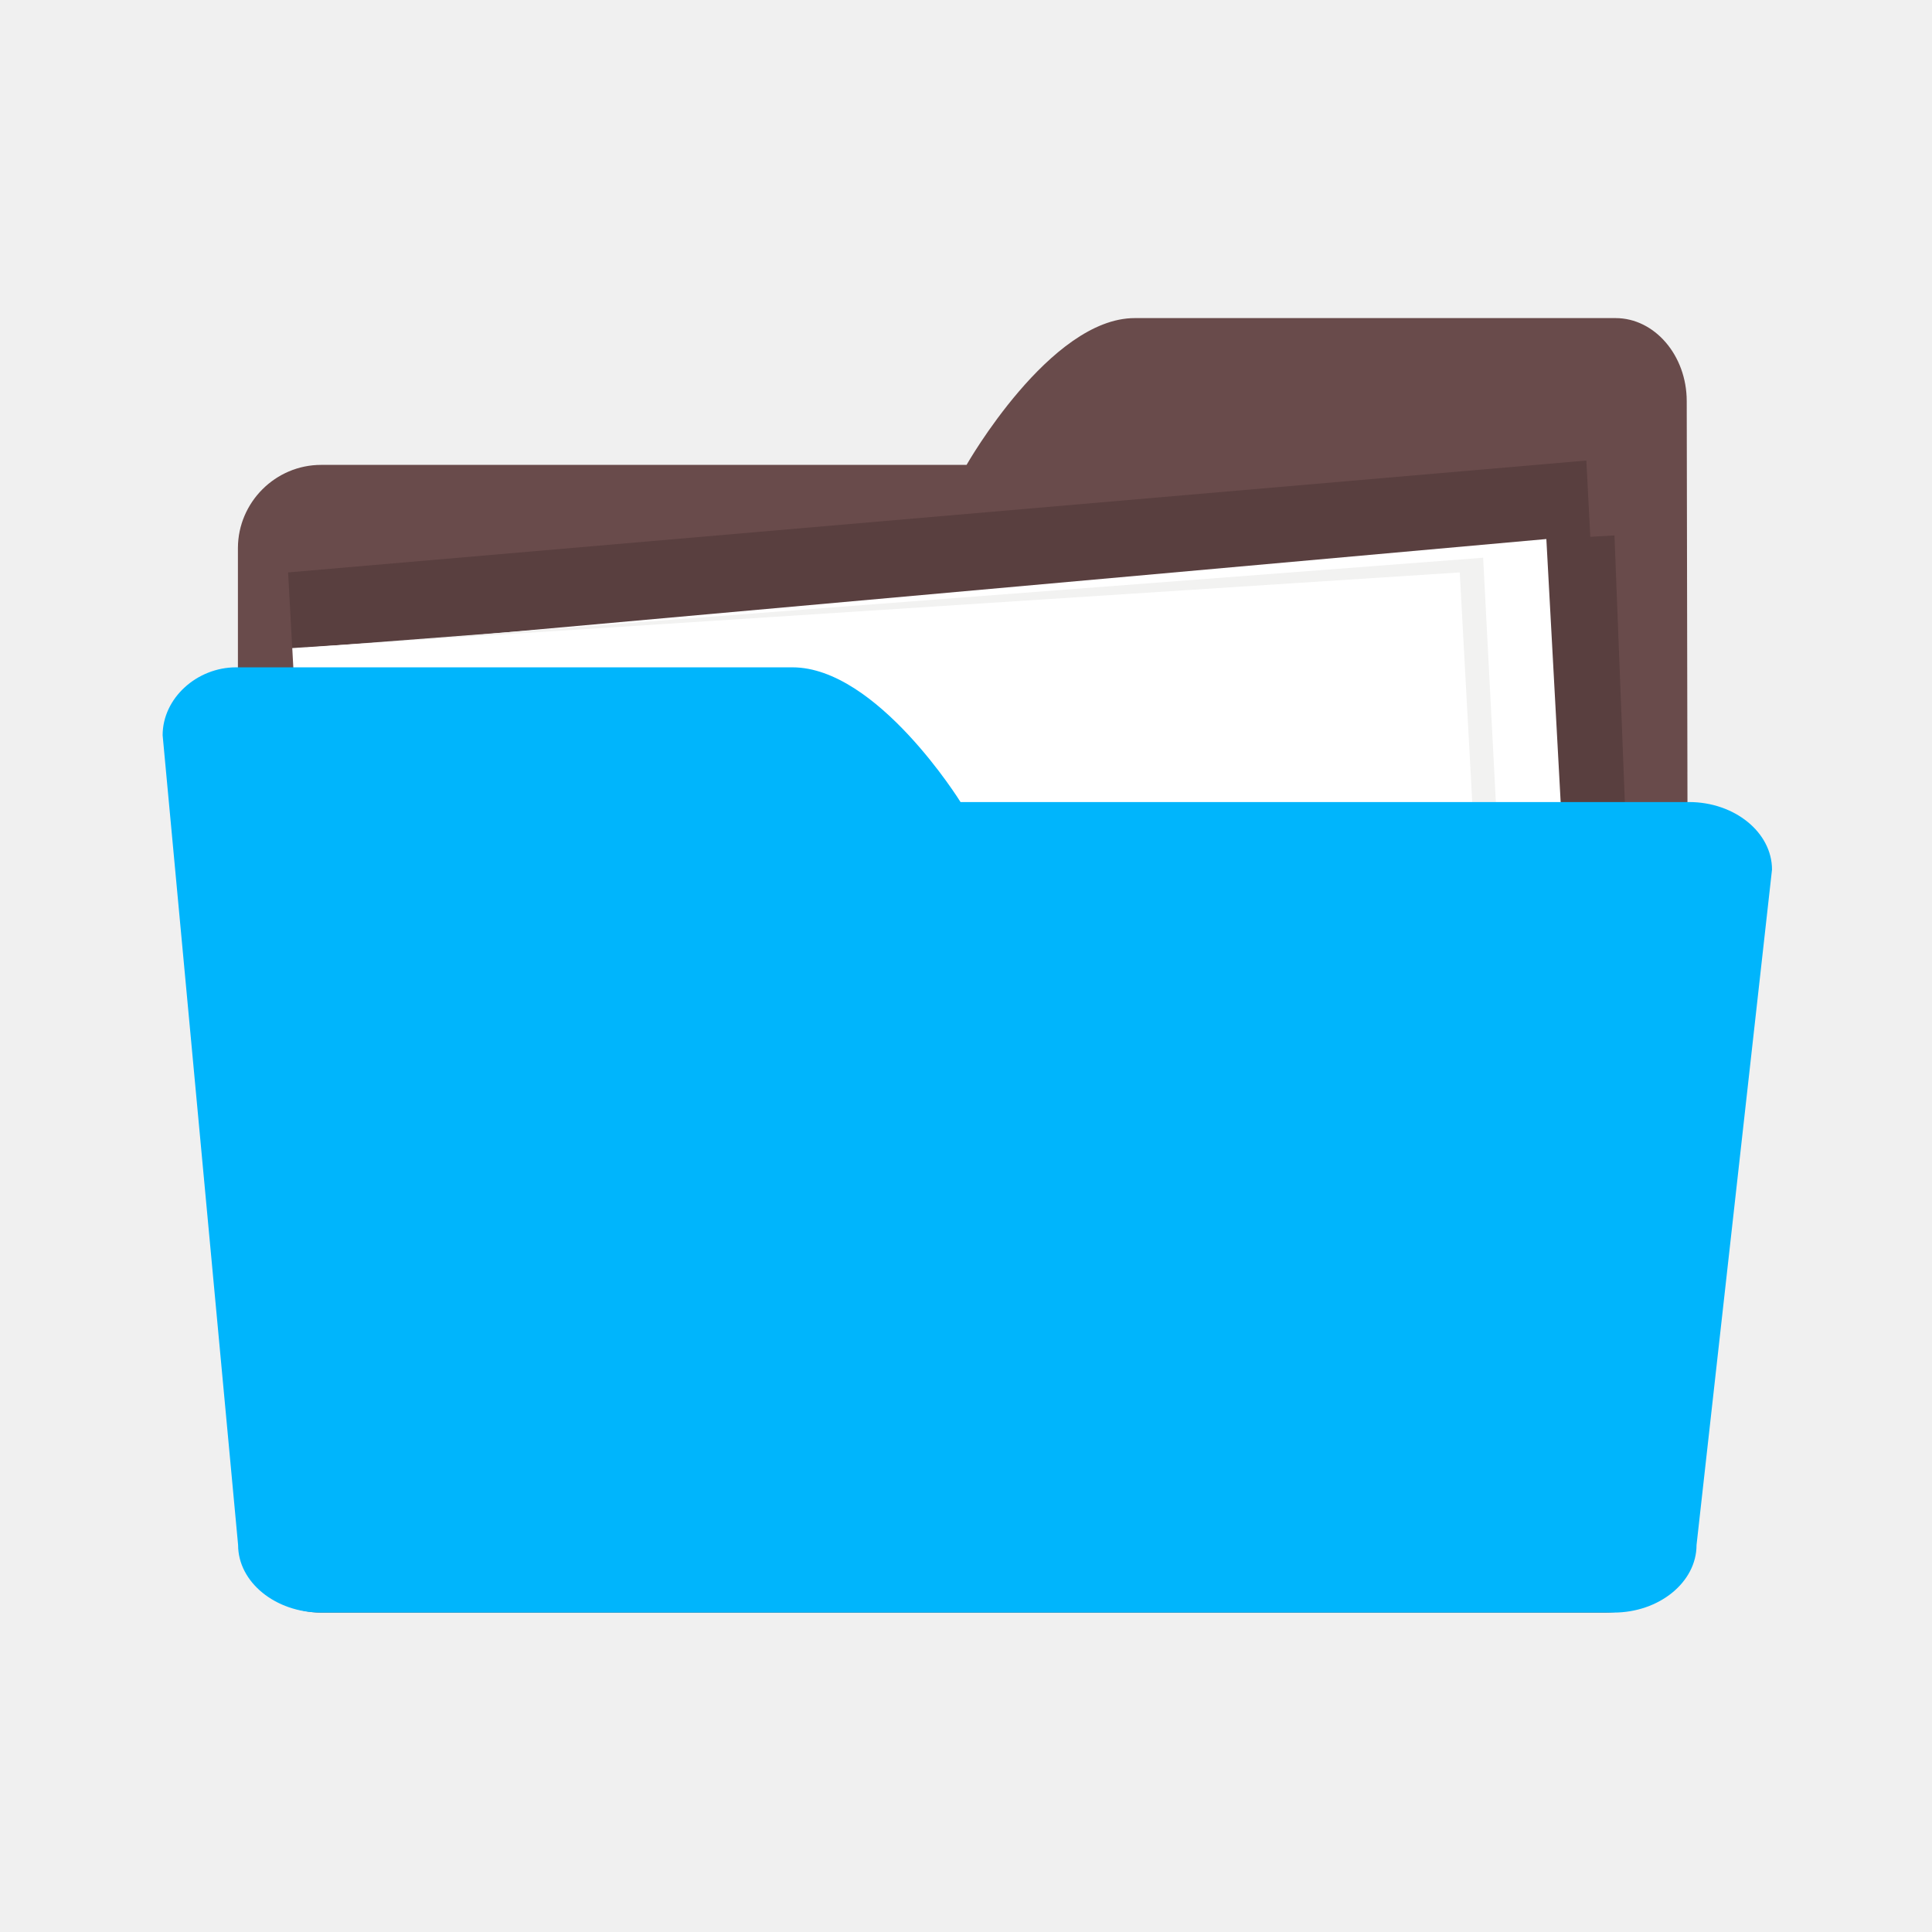
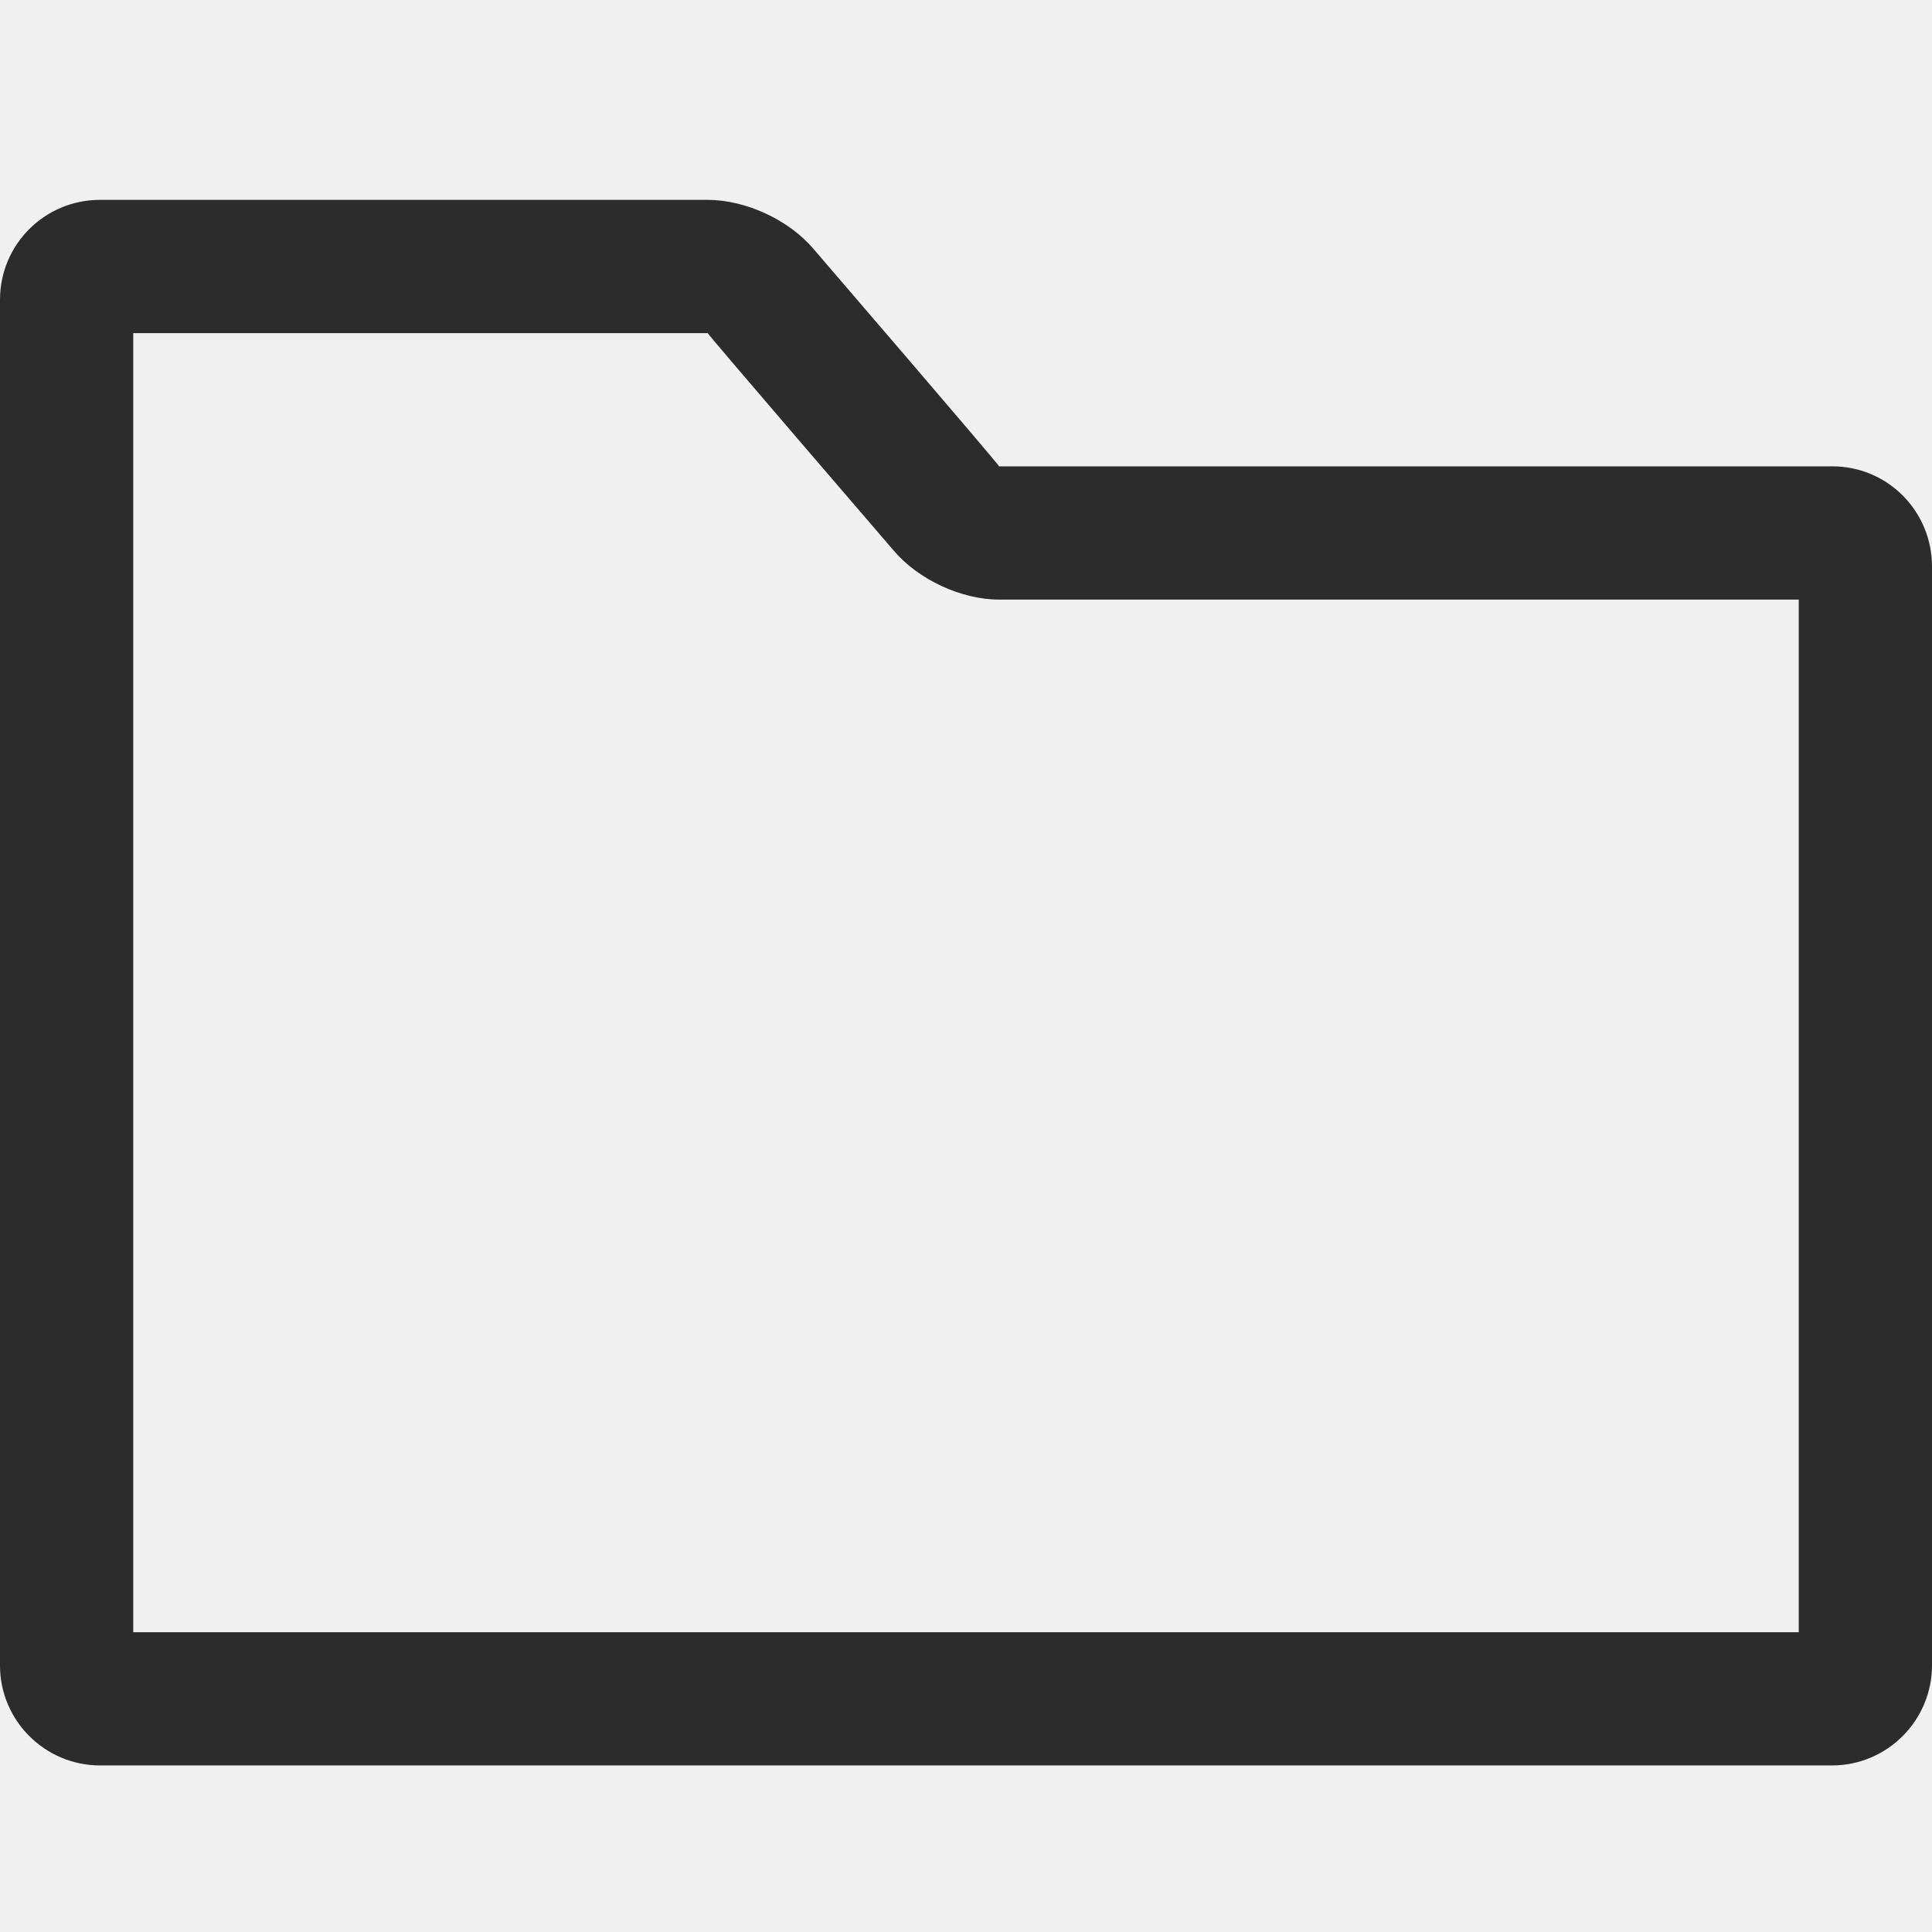
- <svg xmlns="http://www.w3.org/2000/svg" t="1782054108512" class="icon" viewBox="0 0 1024 1024" version="1.1" p-id="4996" width="200" height="200">
-   <path d="M170.2 246.4h342.1s44.2-77.8 89.1-77.8h254.9c20.7 0 37.7 19.8 37.7 44l1.1 598.1c0 24.2-19.8 44-44 44h-681c-24.2 0-44-19.8-44-44V290.4c0.1-24.2 19.9-44 44.1-44z" fill="#694B4B" p-id="4997" />
-   <path d="M862.9 671.5l-688 38.3-22.2-406.4 688.1-59.3z" fill="#593F3F" p-id="4998" />
-   <path d="M870.8 671.8L242.2 707l-21.1-388 634.6-35.2z" fill="#593F3F" p-id="4999" />
-   <path d="M840.7 673.7L218.1 725l-21.9-383.4 623.4-55.9z" fill="#FFFFFF" p-id="5000" />
-   <path d="M807.9 715.1L178.6 750l-22.2-406.3 629.7-48.1z" fill="#F2F2F1" p-id="5001" />
-   <path d="M796 713.5l-619 36.3-22.1-406.3 618.8-40.1z" fill="#FFFFFF" p-id="5002" />
-   <path d="M895.2 425.1H509.1s-44.2-71.4-89.1-71.4H125.1c-20.7 0-38.9 16.3-38.9 36l40 429.2c0 19.7 19.8 35.8 44 35.8h685c24.2 0 44-16.1 44-35.8l40-358c0-19.7-19.8-35.8-44-35.8z" fill="#00B5FC" p-id="5003" />
+ <svg xmlns="http://www.w3.org/2000/svg" t="1782100303132" class="icon" viewBox="0 0 1024 1024" version="1.1" p-id="6983" width="200" height="200">
+   <path d="M53.04 176.552 375.098 176.552C374.484 176.552 473.586 291.711 473.586 291.711 486.581 307.112 509.434 317.793 529.531 317.793L971.159 317.793C961.316 317.793 953.379 309.775 953.379 300.31L953.379 882.587C953.379 872.956 961.208 865.103 970.914 865.103L53.086 865.103C62.786 865.103 70.621 872.916 70.621 882.765L70.621 158.89C70.621 168.59 62.665 176.552 53.04 176.552ZM0 882.765C0 911.964 23.828 935.724 53.086 935.724L970.914 935.724C1000.258 935.724 1024 911.911 1024 882.587L1024 300.31C1024 270.933 1000.481 247.172 971.159 247.172L529.531 247.172C530.3 247.172 431.242 132.014 431.242 132.014 418.224 116.586 395.29 105.931 375.098 105.931L53.04 105.931C23.65 105.931 0 129.6 0 158.89L0 882.765Z" fill="#2c2c2c" p-id="6984" />
</svg>
